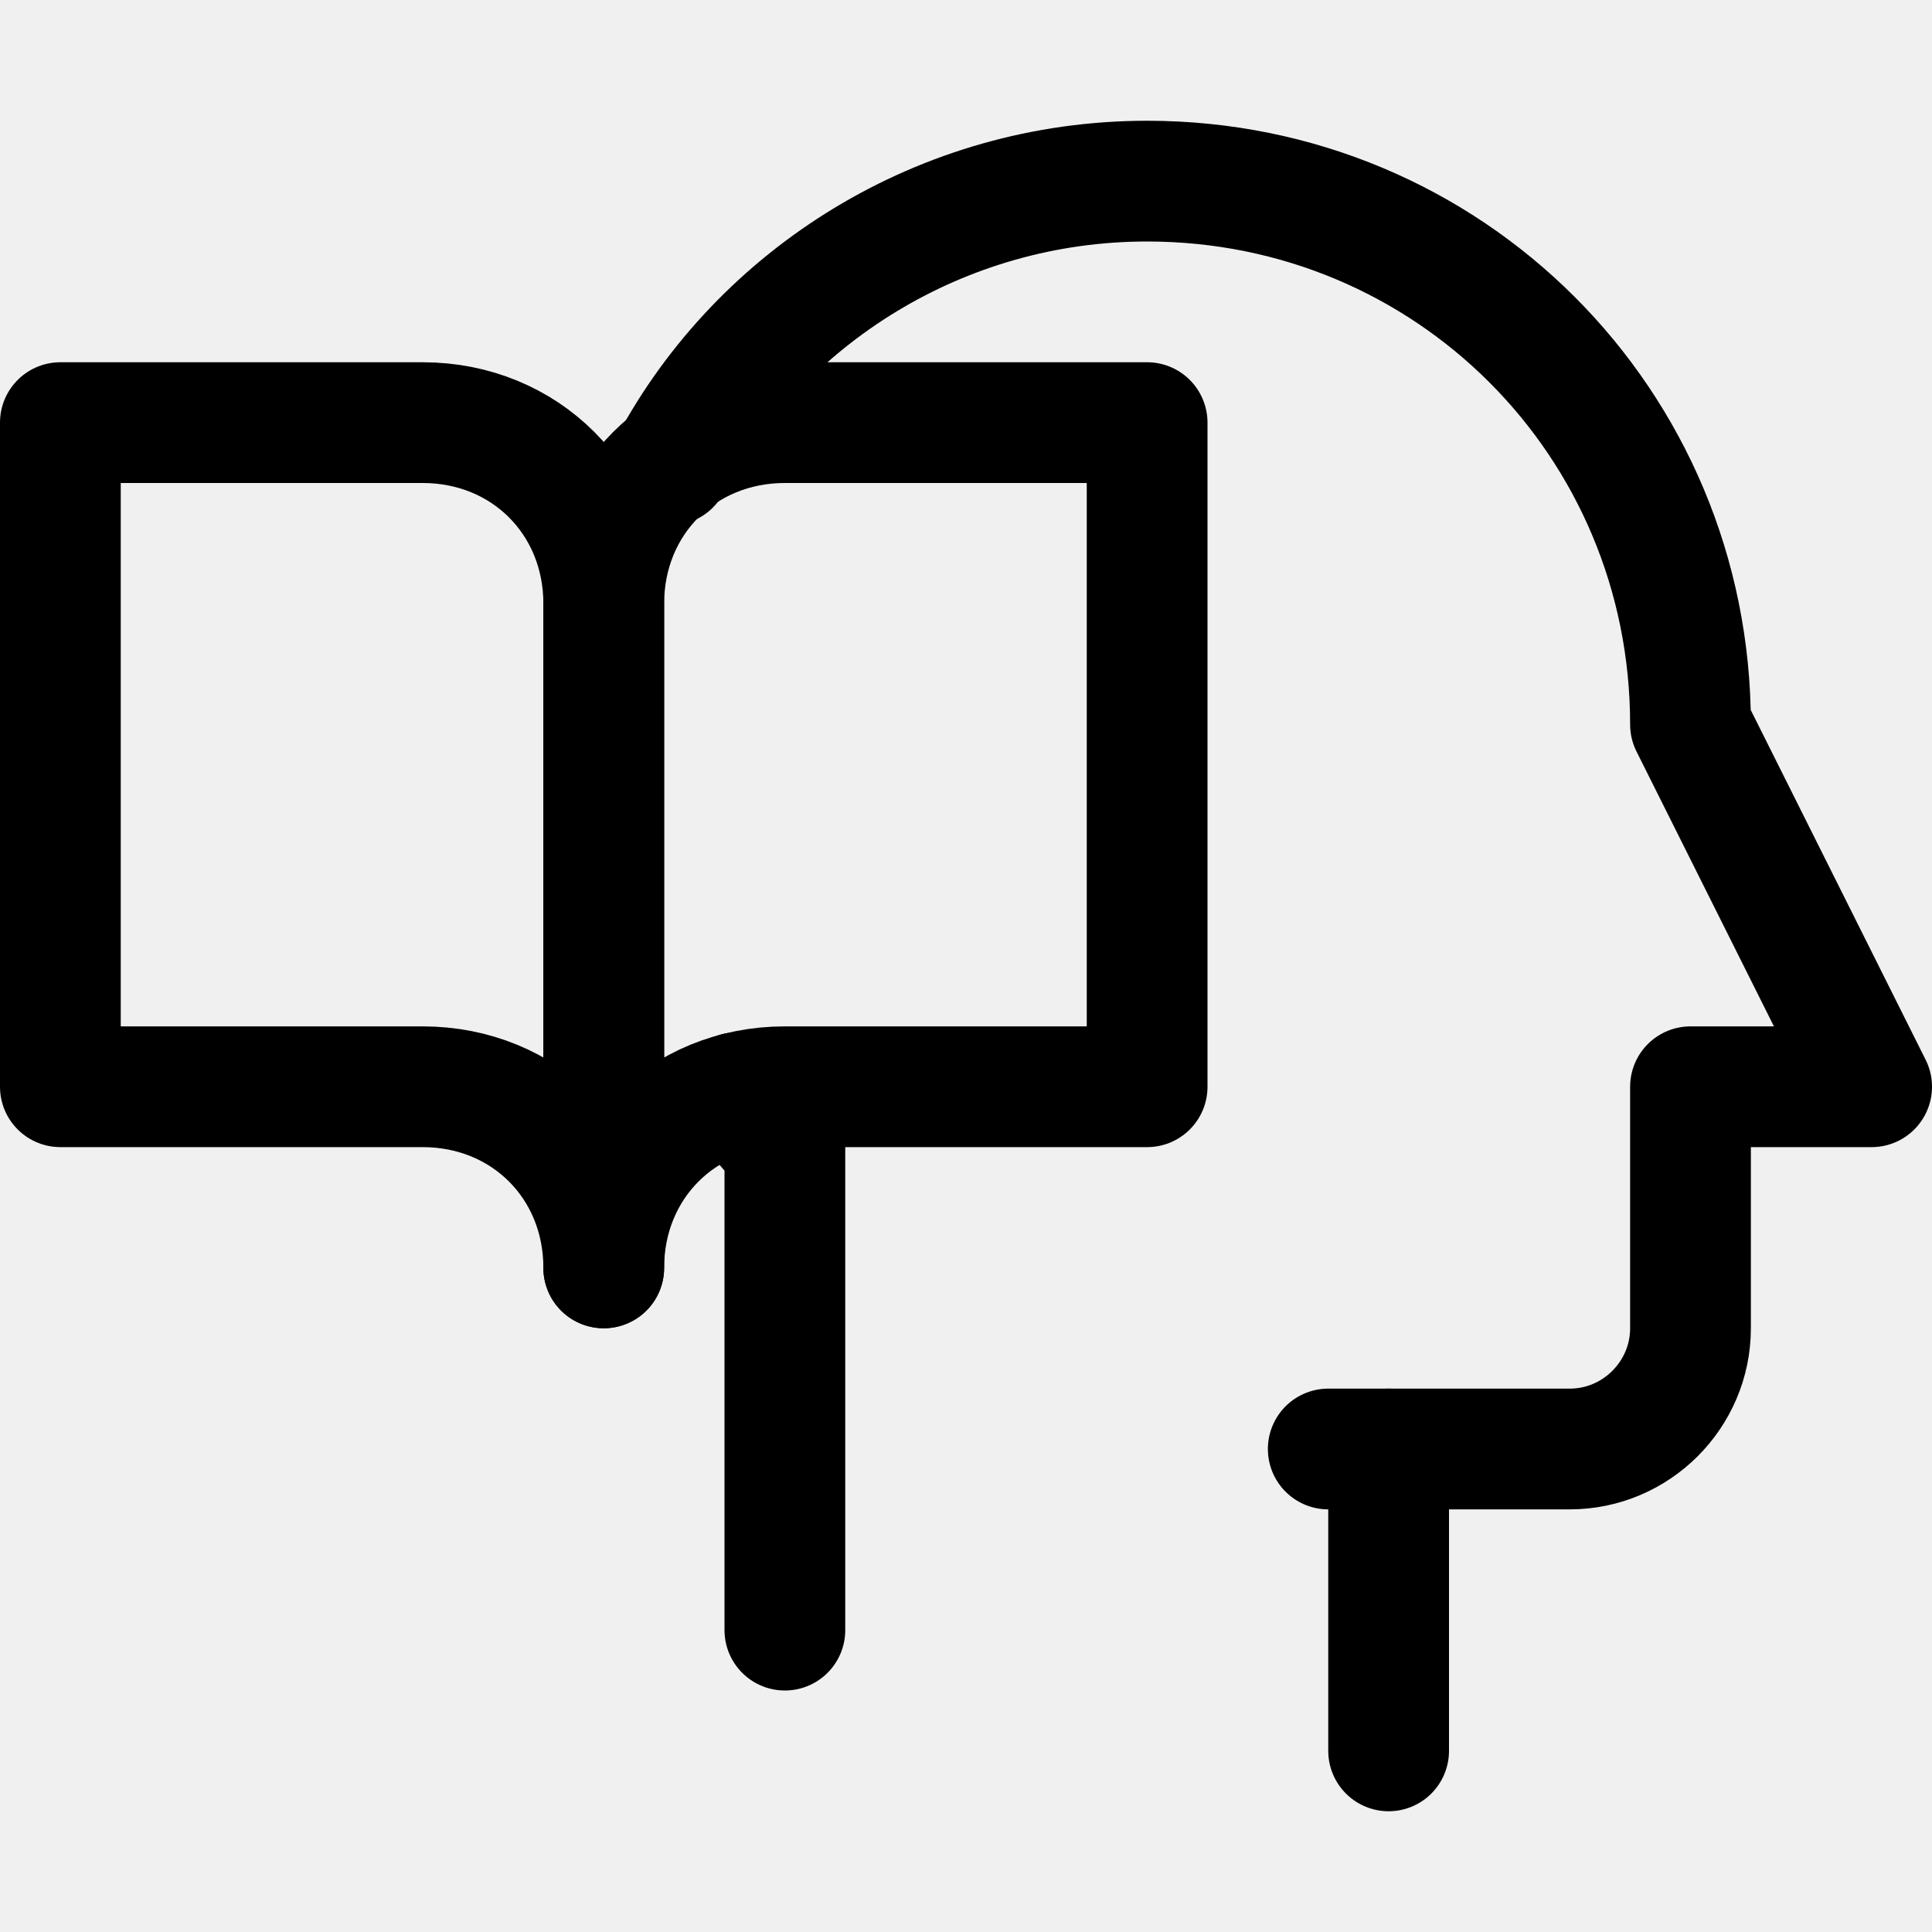
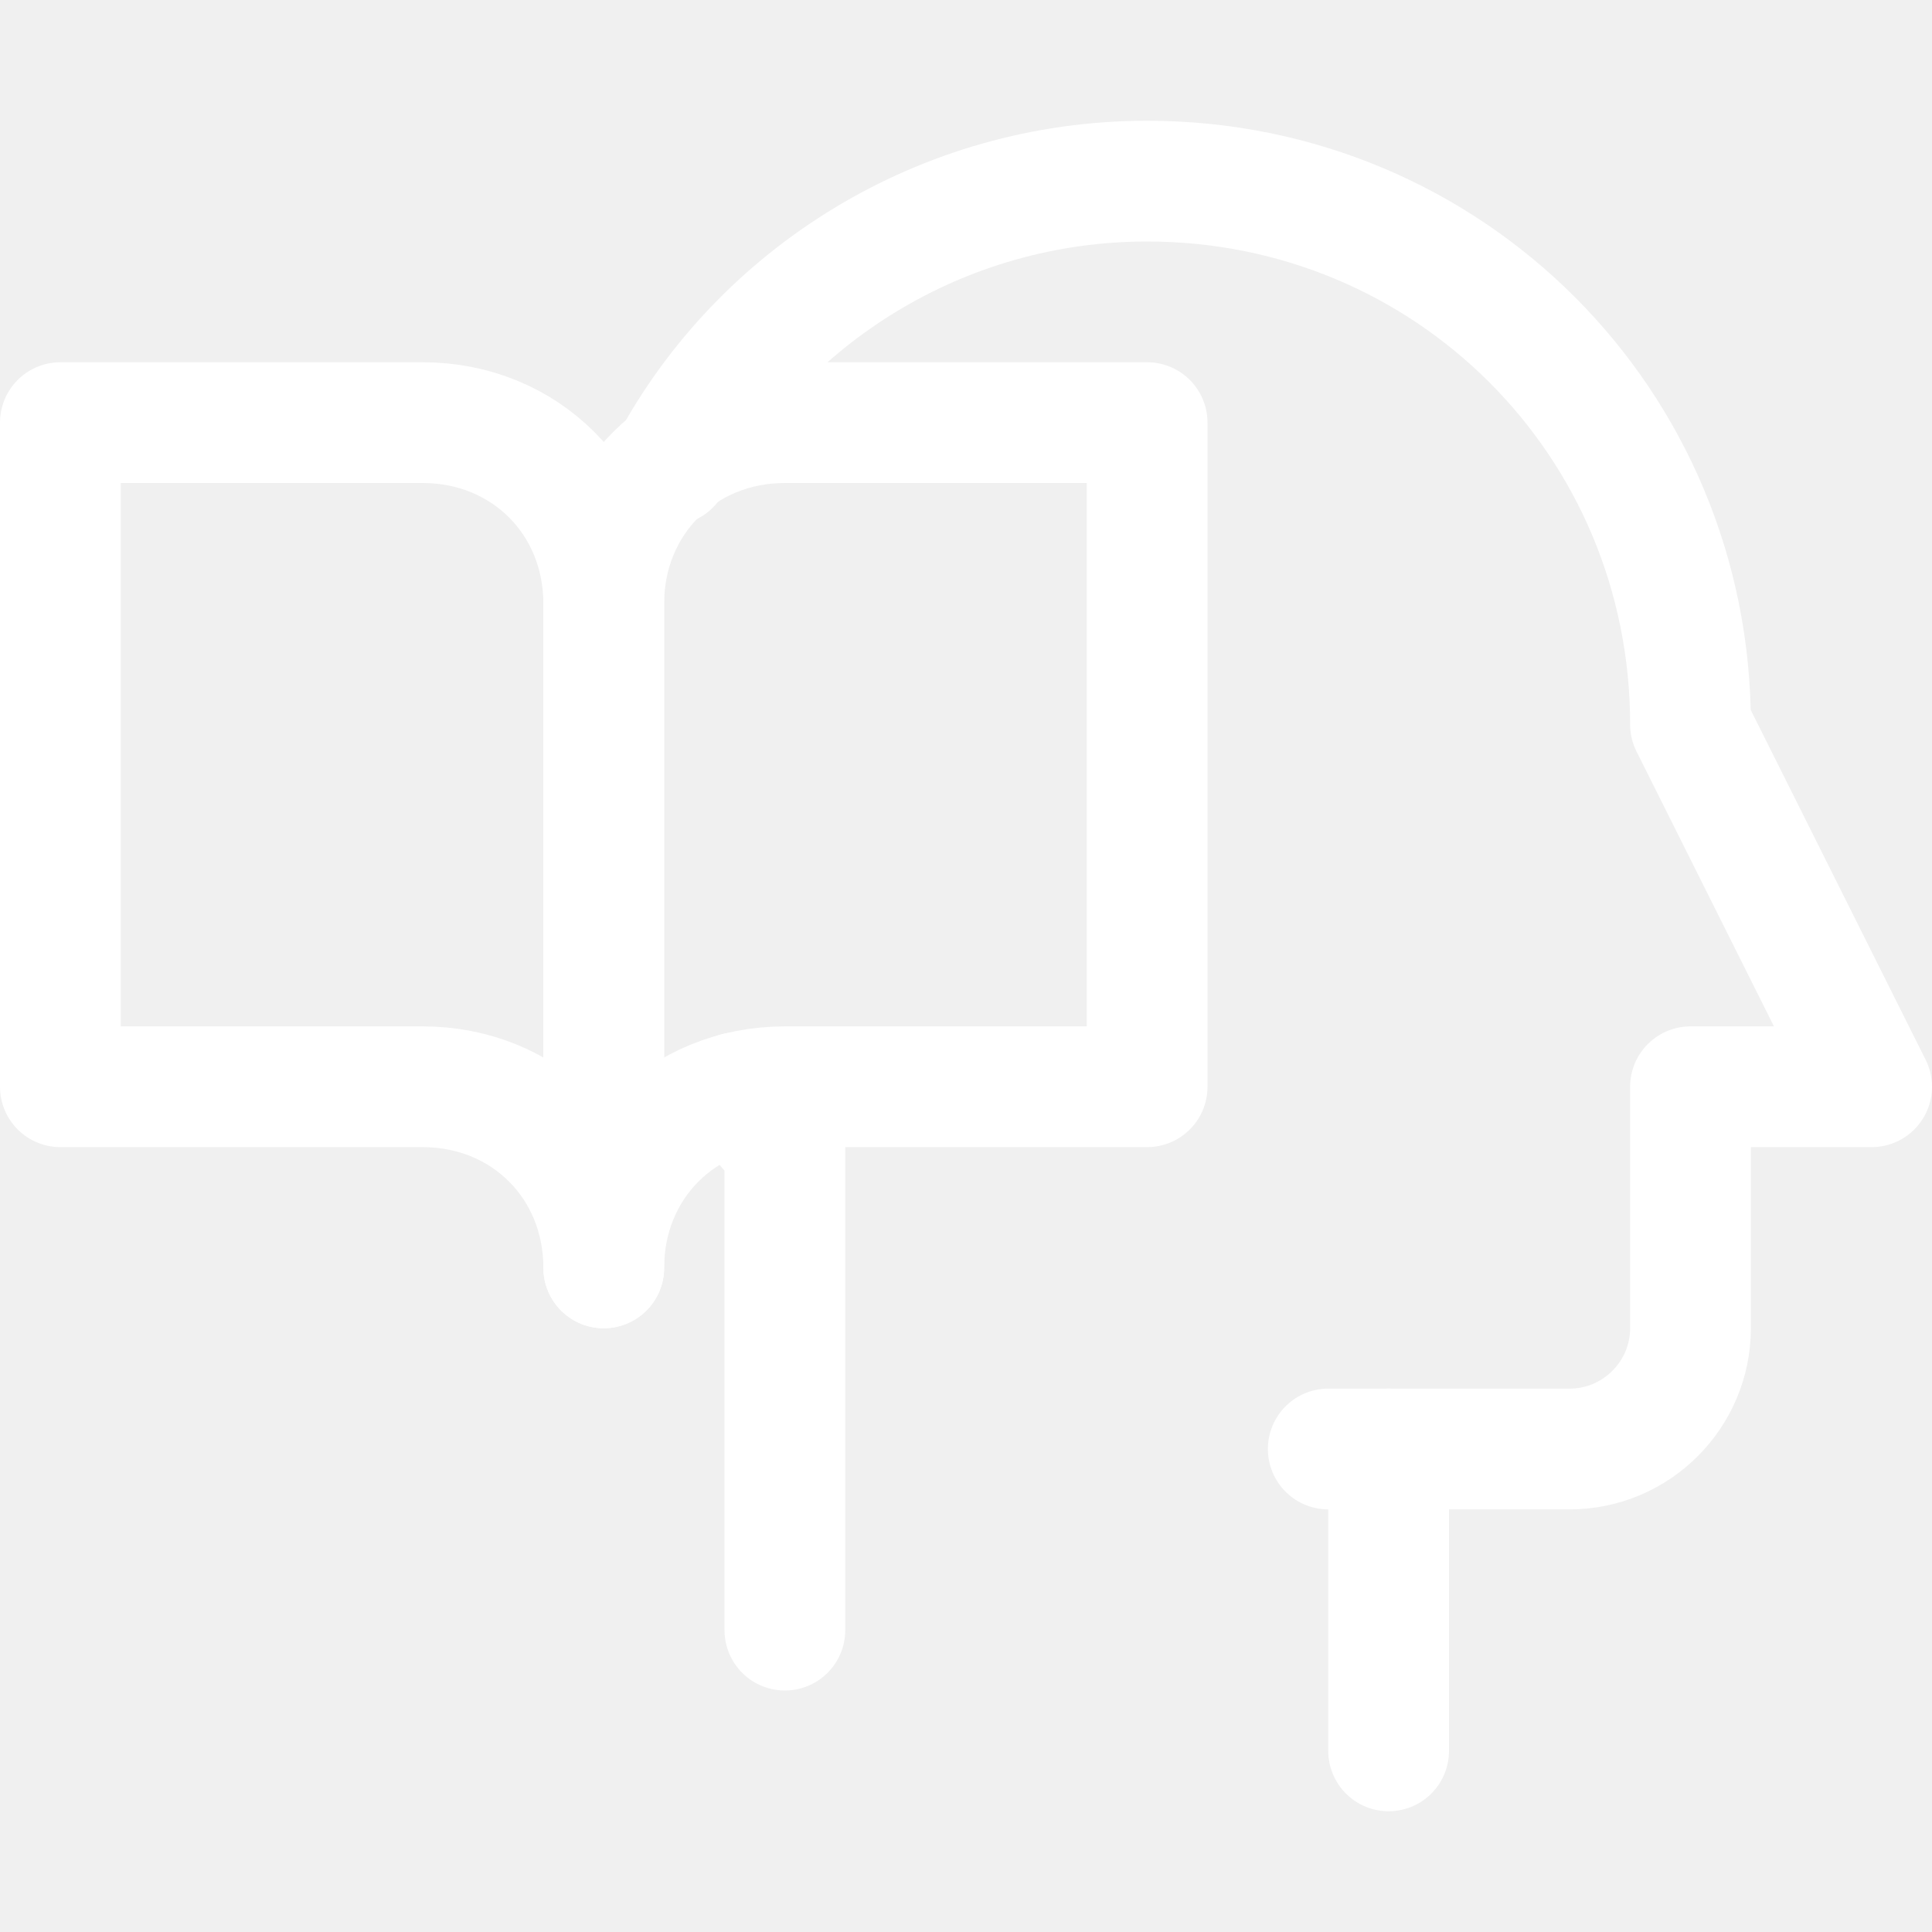
<svg xmlns="http://www.w3.org/2000/svg" version="1.1" id="Icons" viewBox="0 0 32 32" xml:space="preserve">
  <style type="text/css">
- 	.st0{fill:none;stroke:#000000;stroke-width:2;stroke-linecap:round;stroke-linejoin:round;stroke-miterlimit:10;}
+ 	.st0{fill:none;stroke:#ffffff;stroke-width:2;stroke-linecap:round;stroke-linejoin:round;stroke-miterlimit:10;}
</style>
  <line class="st0" x1="23" y1="24" x2="23" y2="29" />
  <path class="st0" d="M10,21V10c0-1.7-1.3-3-3-3H1v11h6C8.7,18,10,19.3,10,21L10,21" />
  <path class="st0" d="M10,21V10c0-1.7,1.3-3,3-3h6v11h-6C11.3,18,10,19.3,10,21L10,21" />
  <path class="st0" d="M12.2,18.1c0.3,0.3,0.5,0.6,0.8,0.9v8" />
  <path class="st0" d="M22,24h4c1.1,0,2-0.9,2-2v-4h3l-3-6c0-5-4-9-9-9c-3.4,0-6.4,1.9-7.9,4.7" />
</svg>
